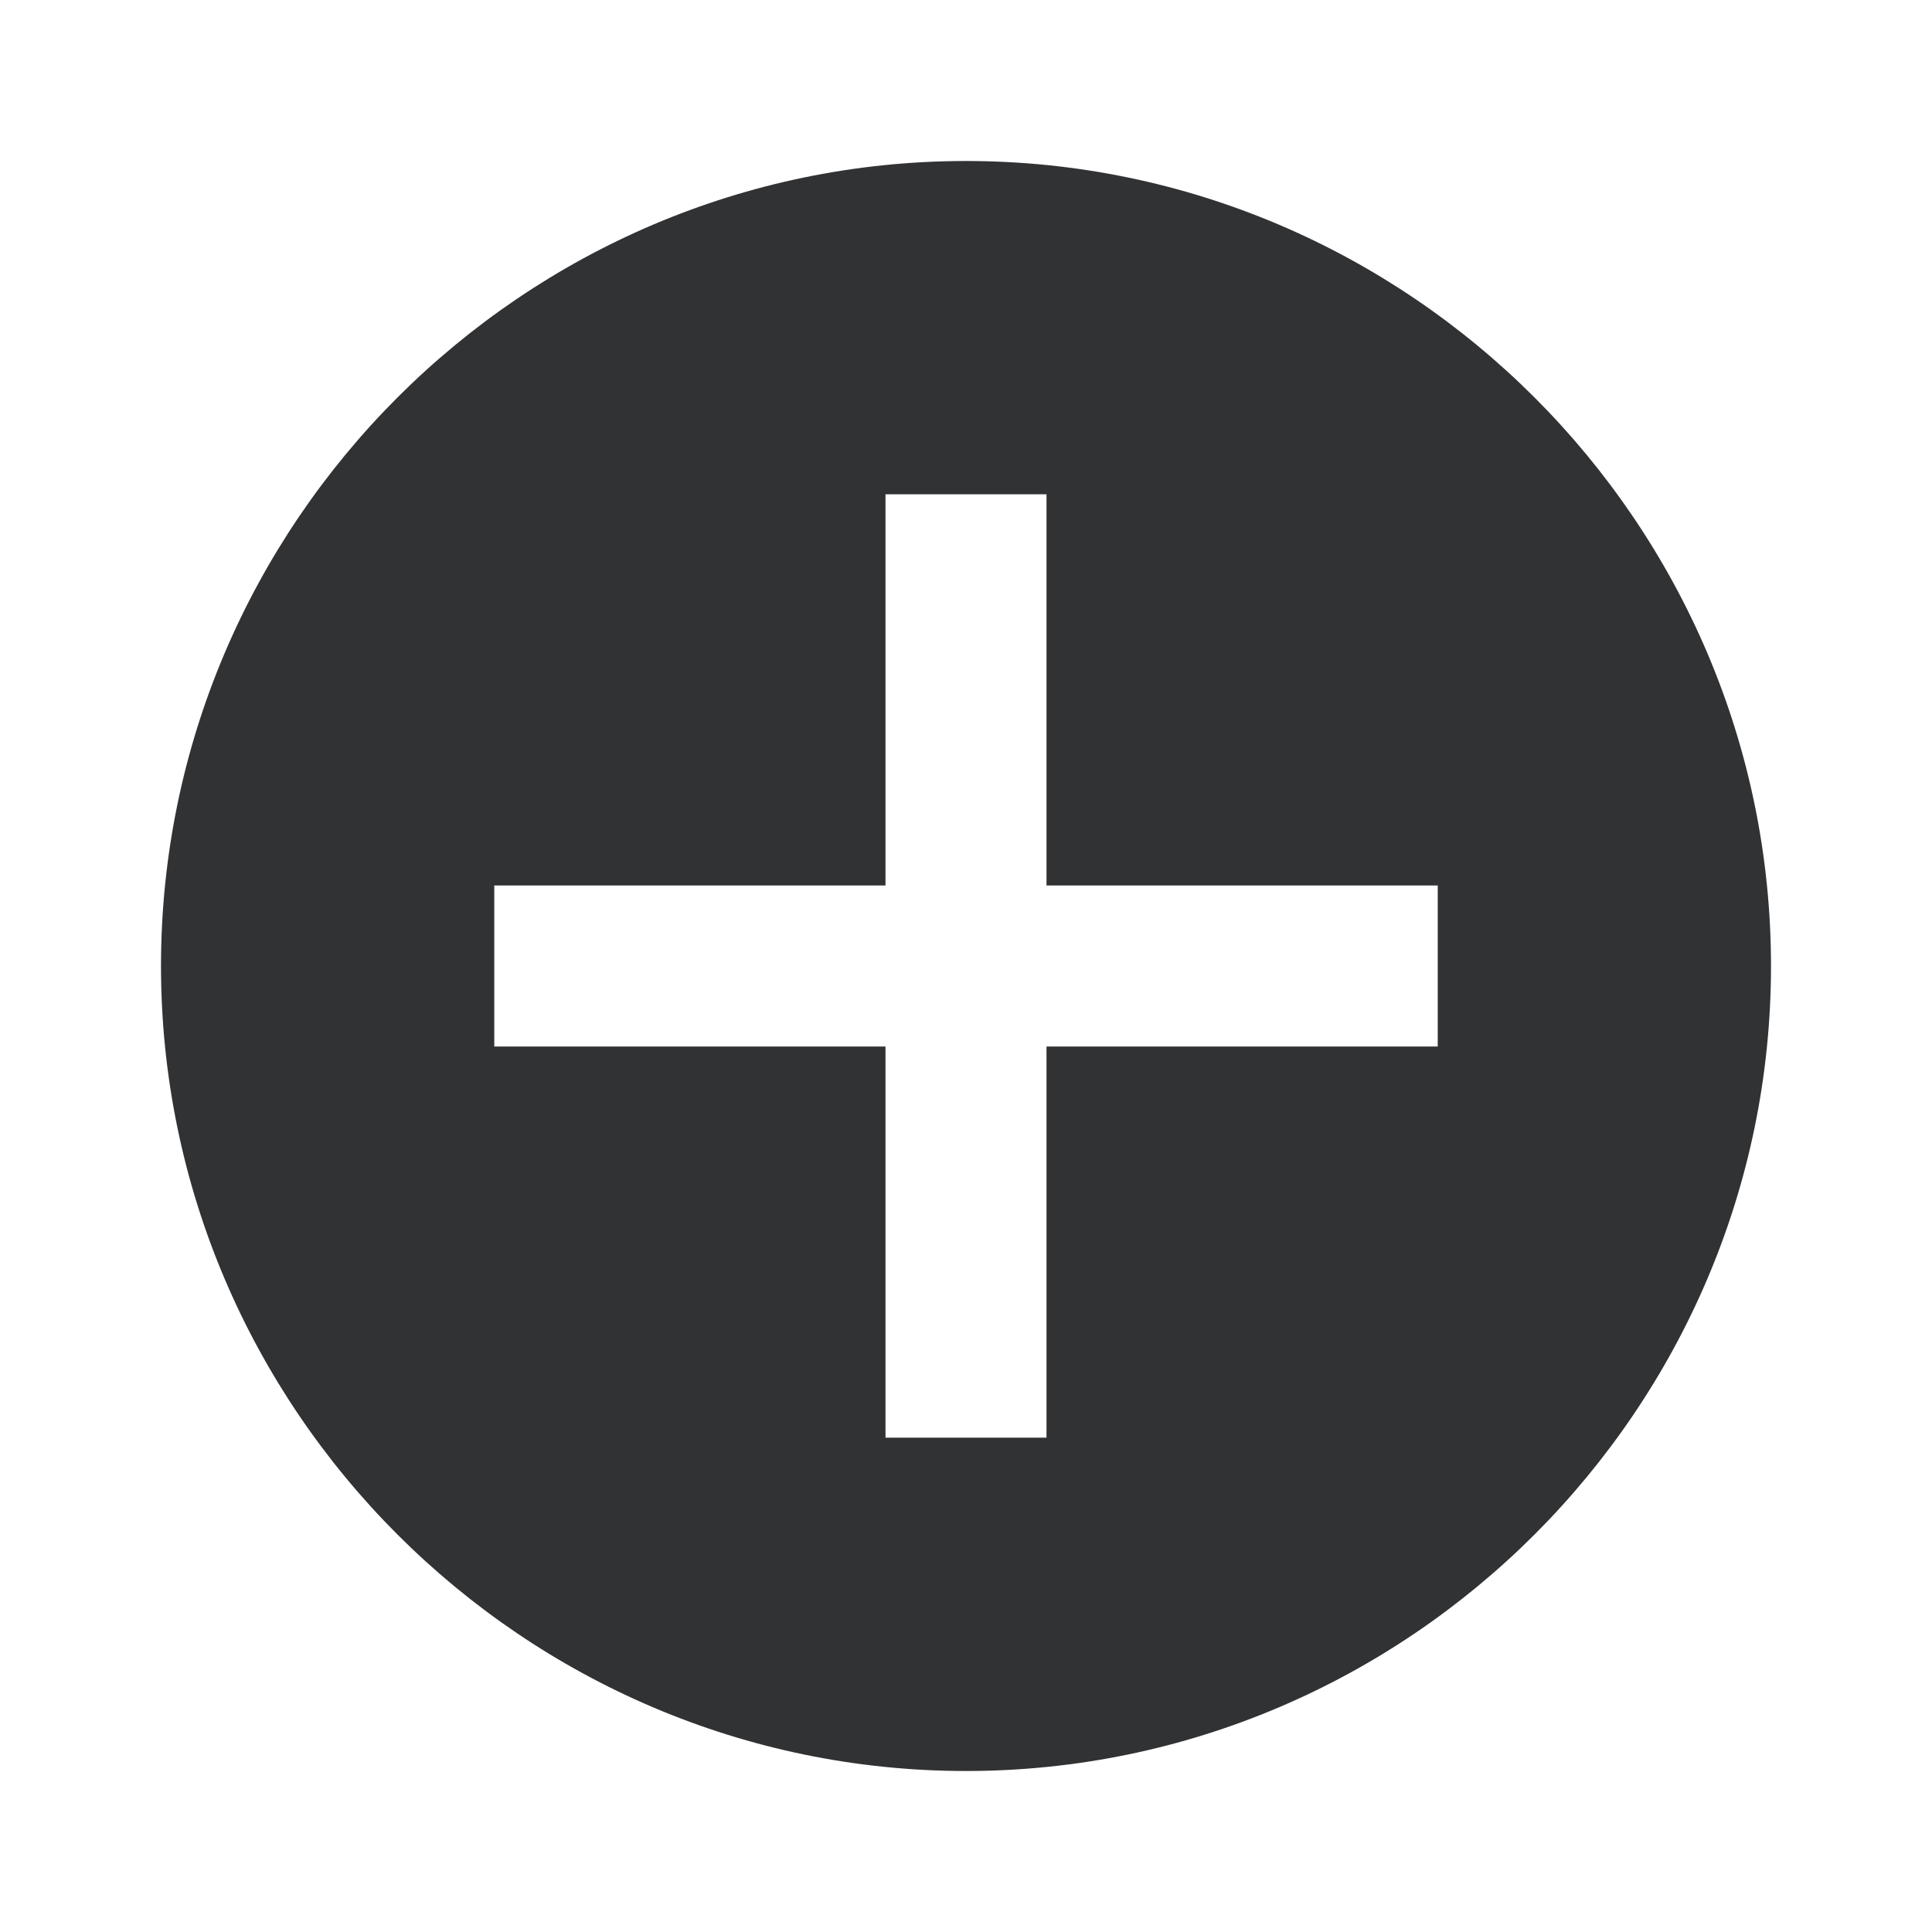
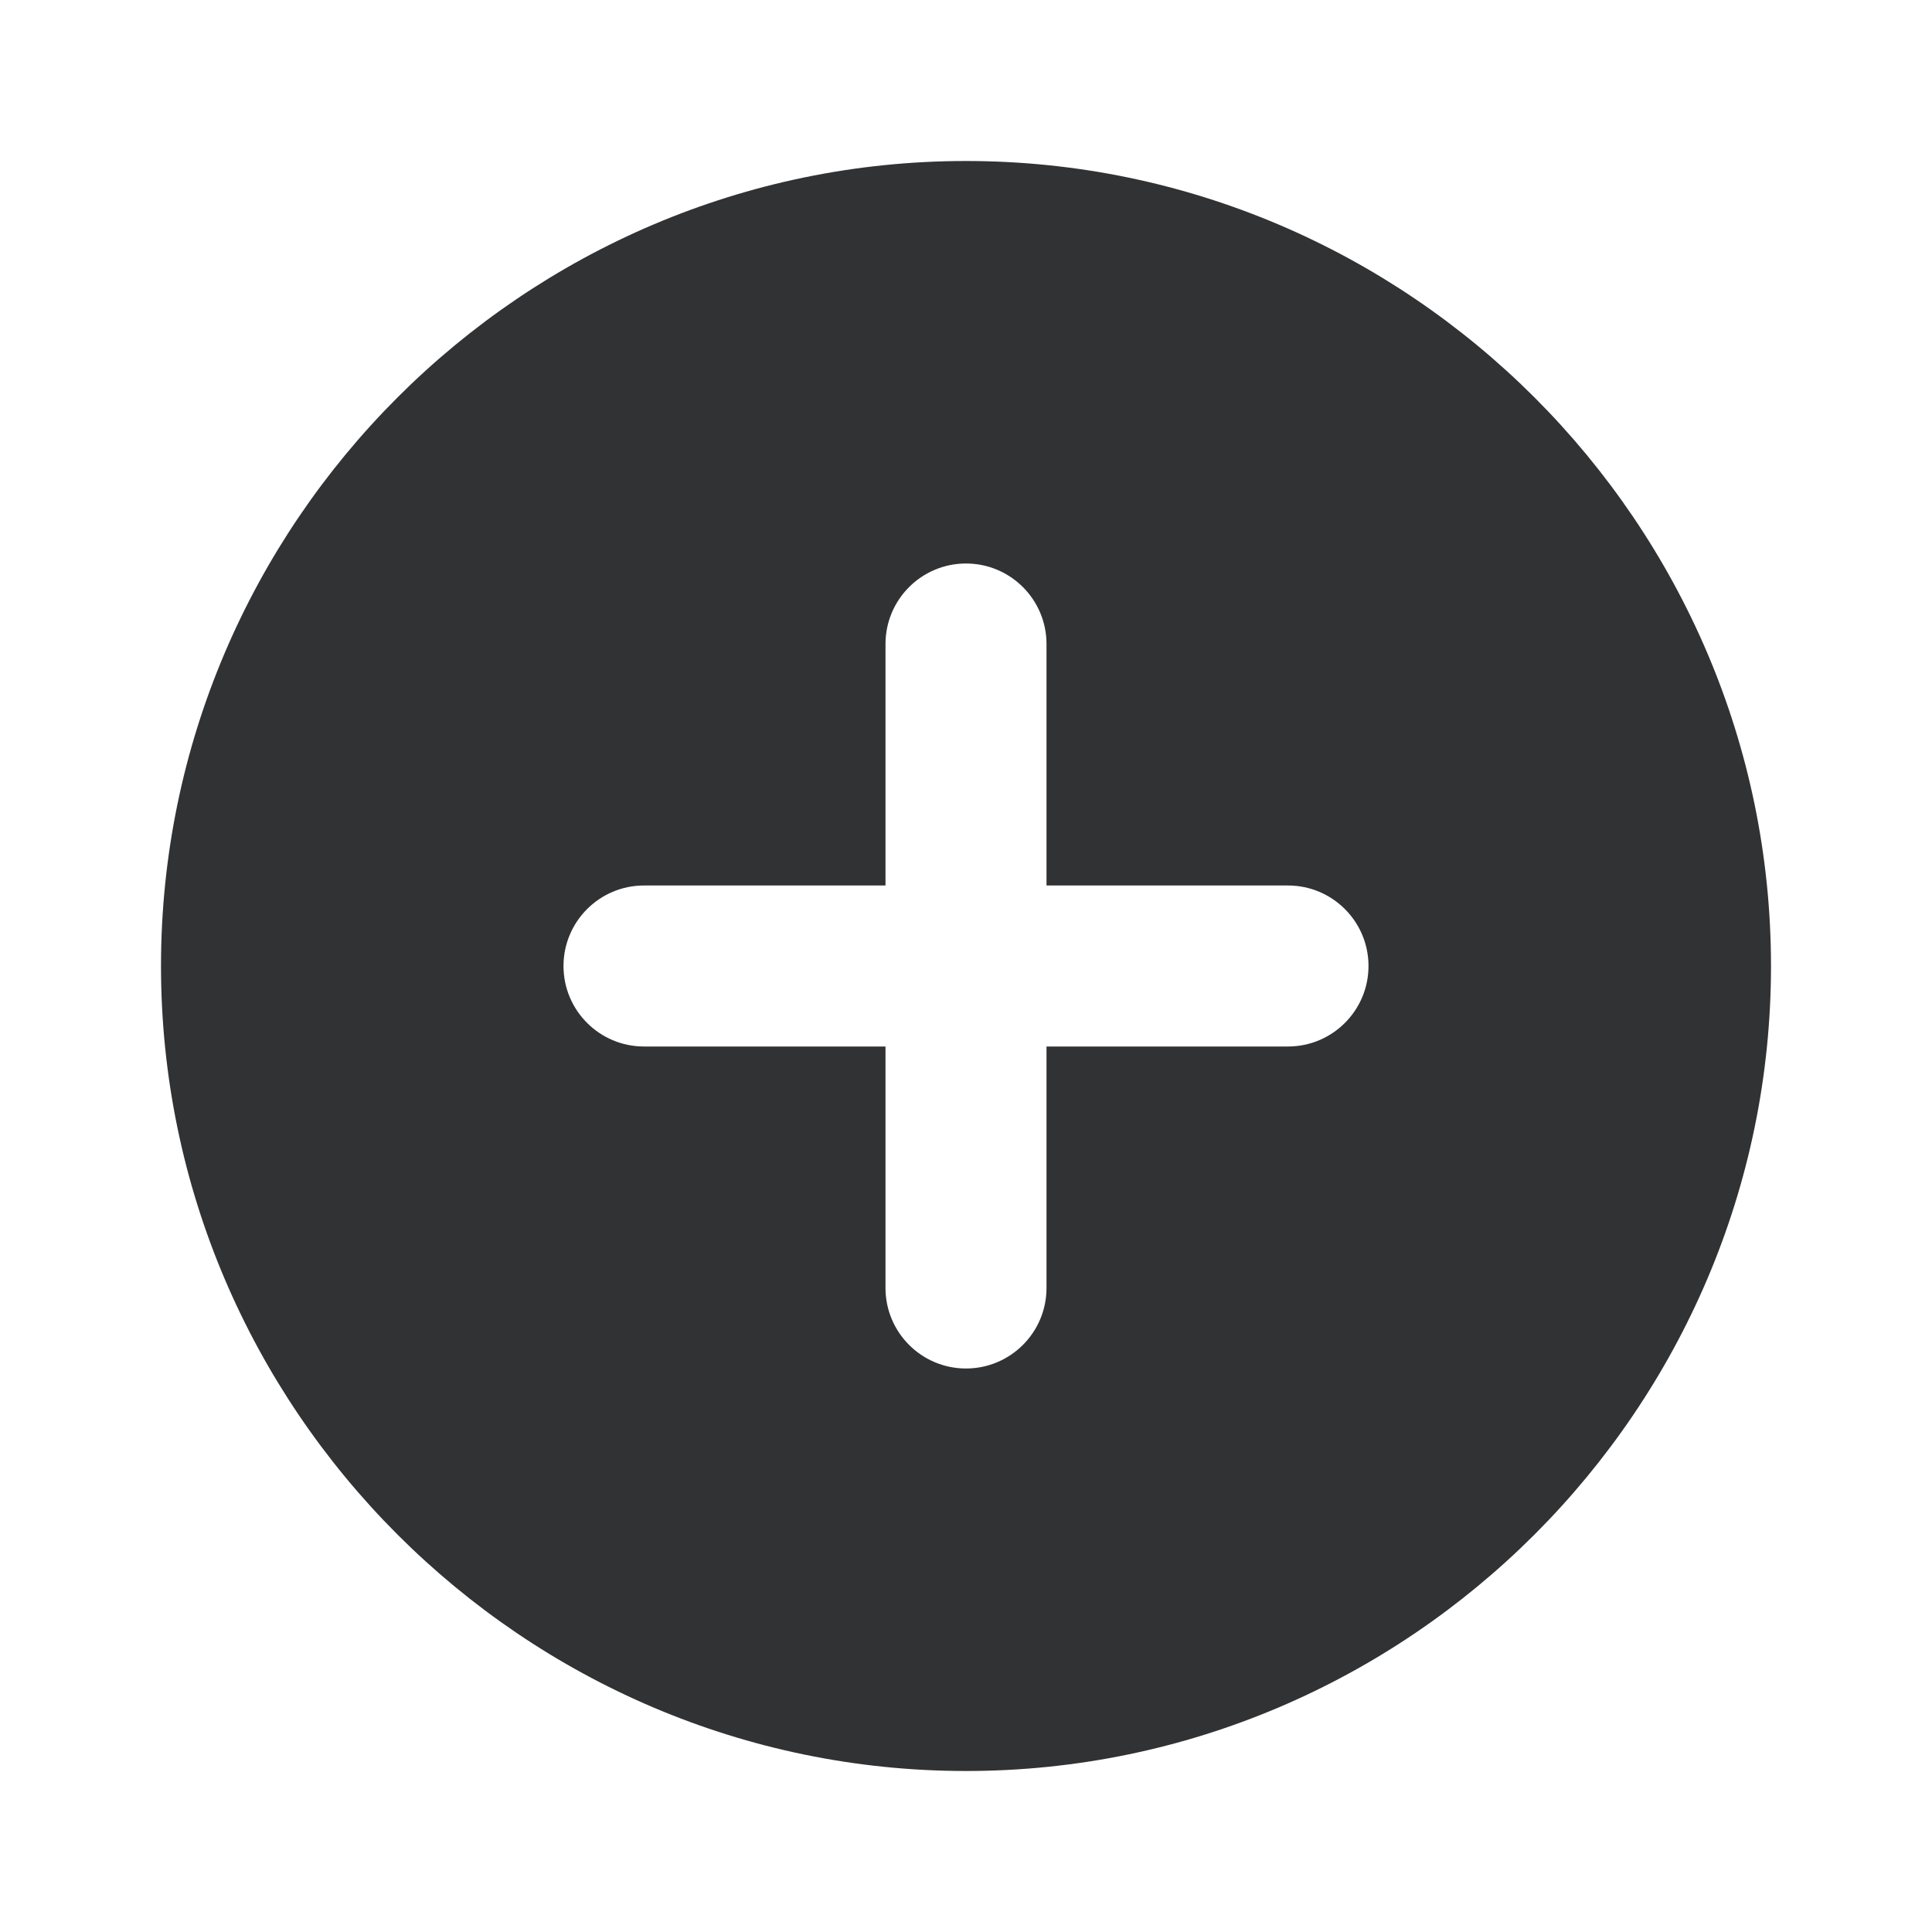
<svg xmlns="http://www.w3.org/2000/svg" width="24" height="24" viewBox="0 0 24 24" fill="none">
-   <path fill-rule="evenodd" clip-rule="evenodd" d="M17.86 13H13V17.859H11V13H6.14V11H11V6.14H13V11H17.86V13ZM12 2C6.5 2 2 6.5 2 12C2 17.5 6.5 22 12 22C17.5 22 22 17.5 22 12C22 6.5 17.5 2 12 2Z" fill="#313234" />
+   <path fill-rule="evenodd" clip-rule="evenodd" d="M2 12C2 6.5 6.5 2 12 2C17.5 2 22 6.5 22 12C22 17.5 17.5 22 12 22C6.5 22 2 17.5 2 12ZM11 8C11 7.448 11.448 7 12 7C12.552 7 13 7.448 13 8V11H16C16.552 11 17 11.448 17 12C17 12.552 16.552 13 16 13H13V16C13 16.552 12.552 17 12 17C11.448 17 11 16.552 11 16V13H8C7.448 13 7 12.552 7 12C7 11.448 7.448 11 8 11H11V8Z" fill="#313234" />
</svg>
